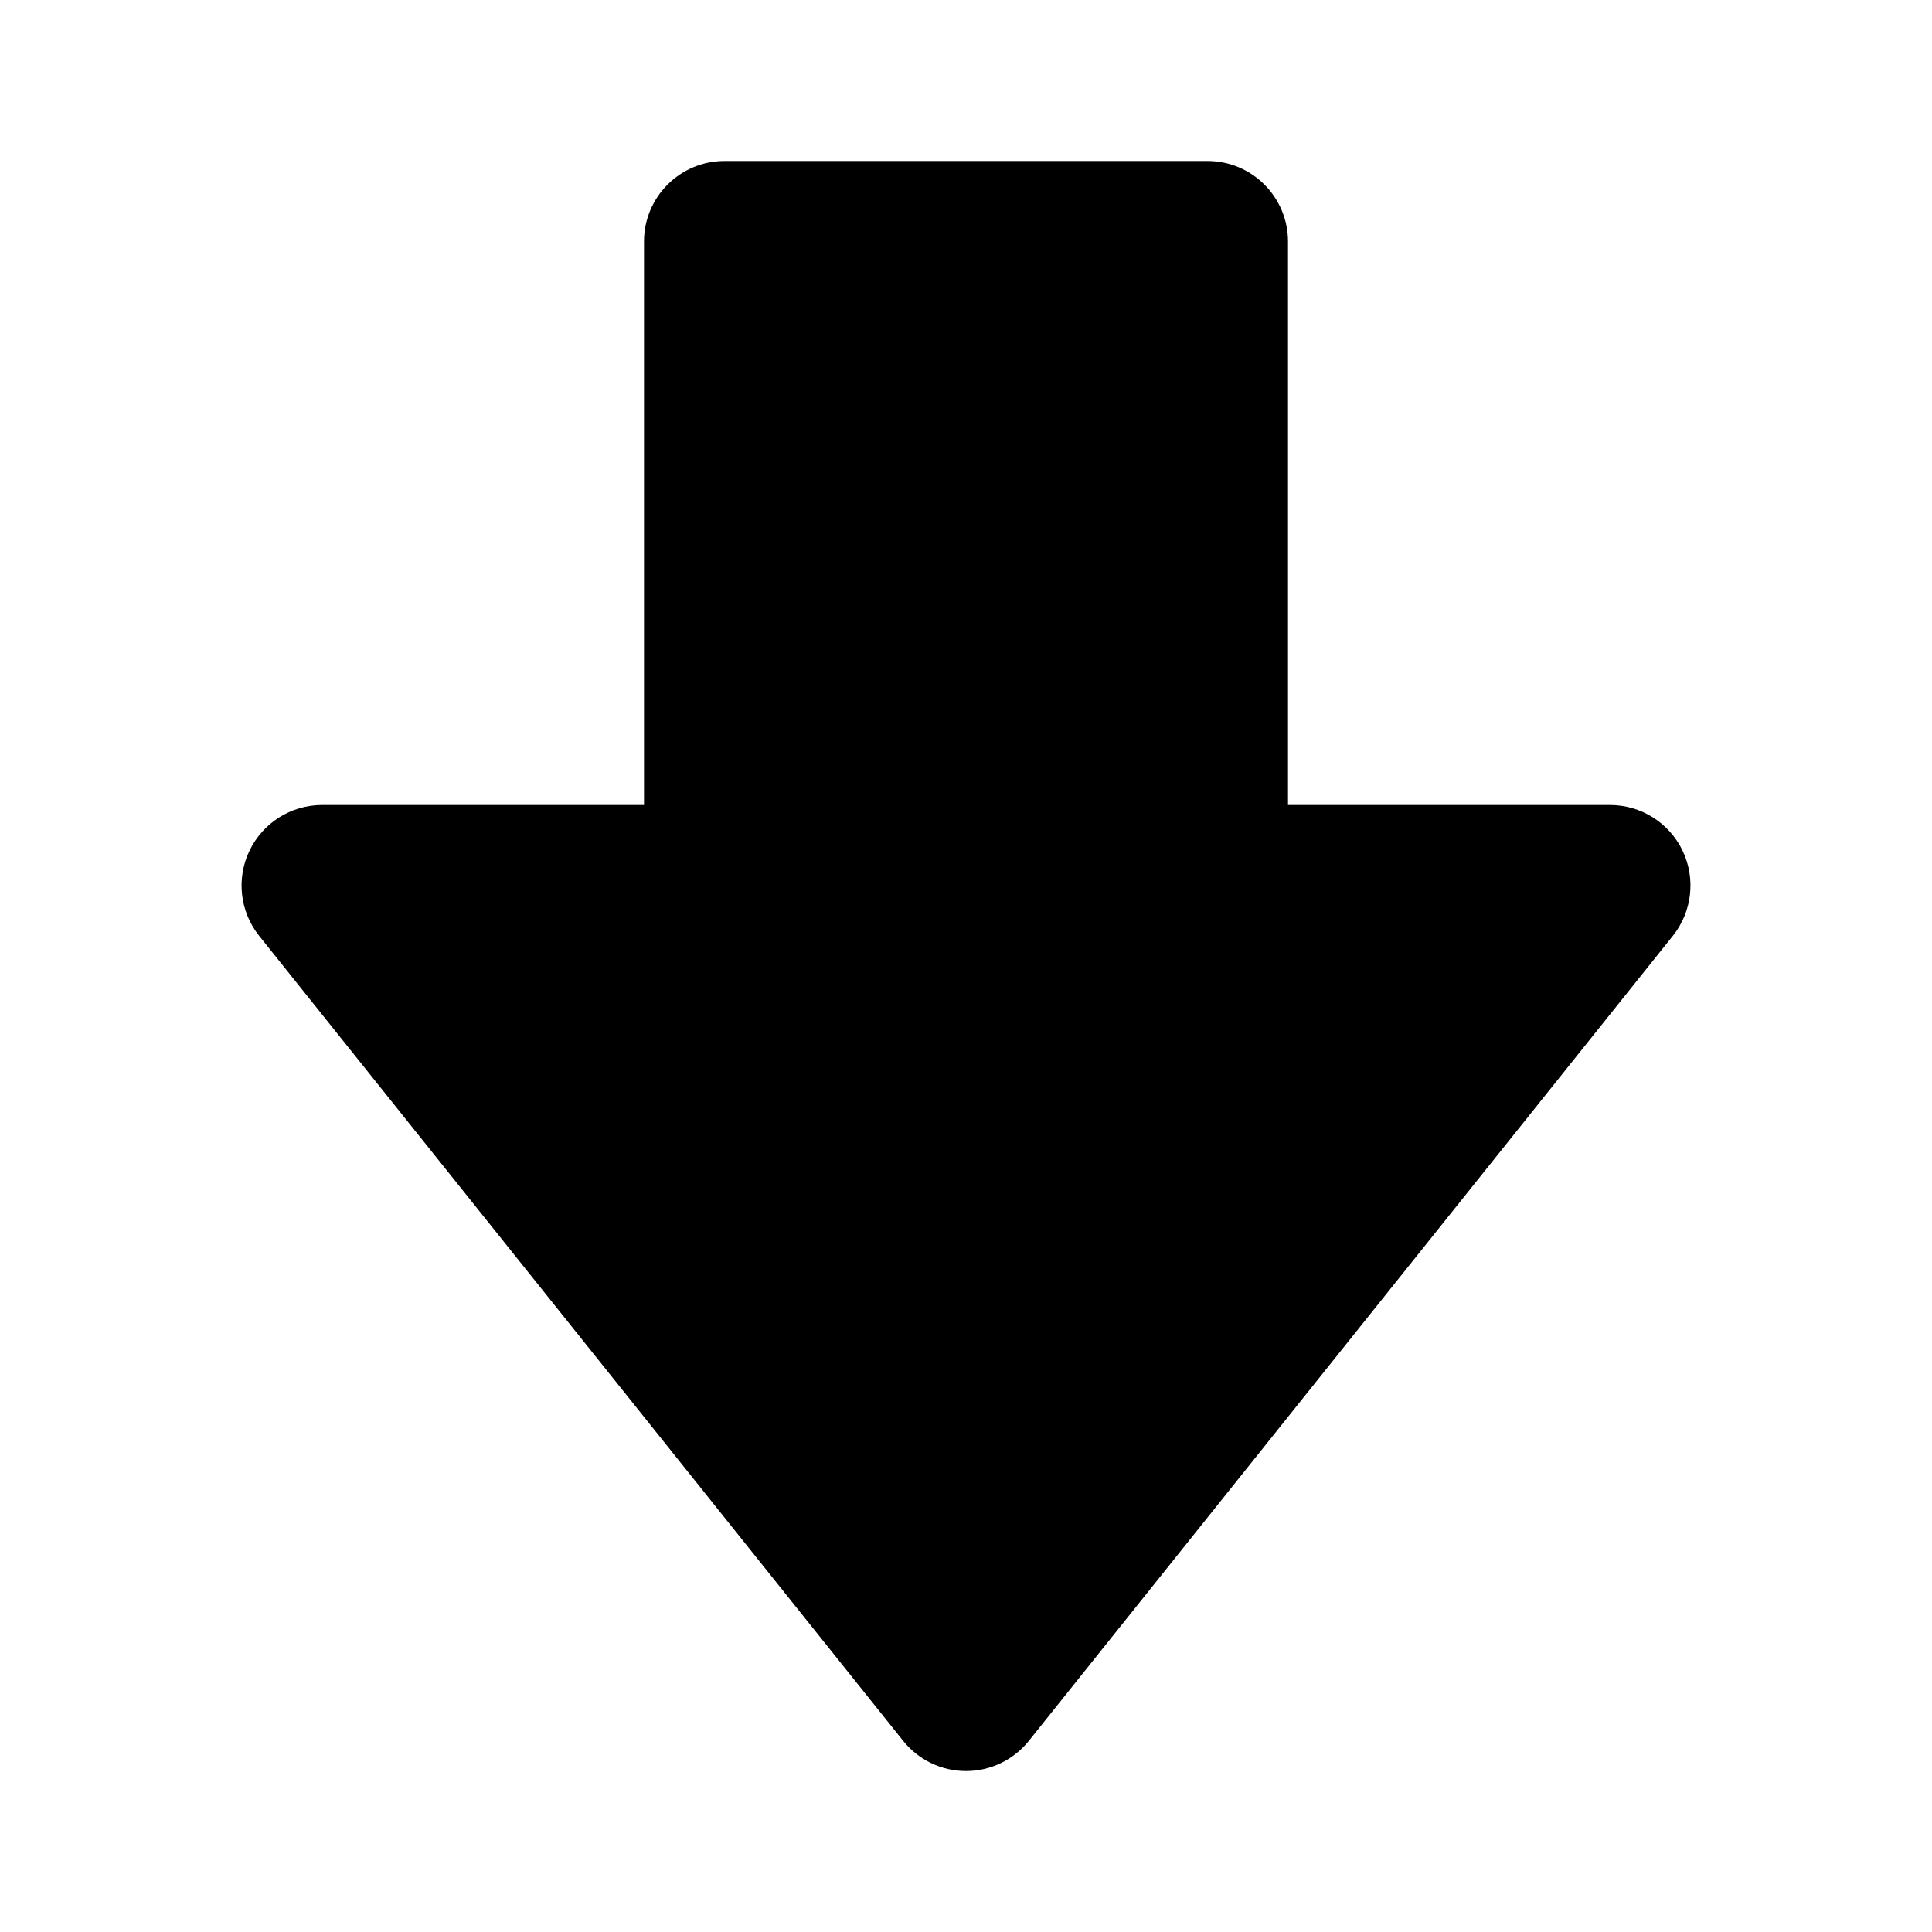
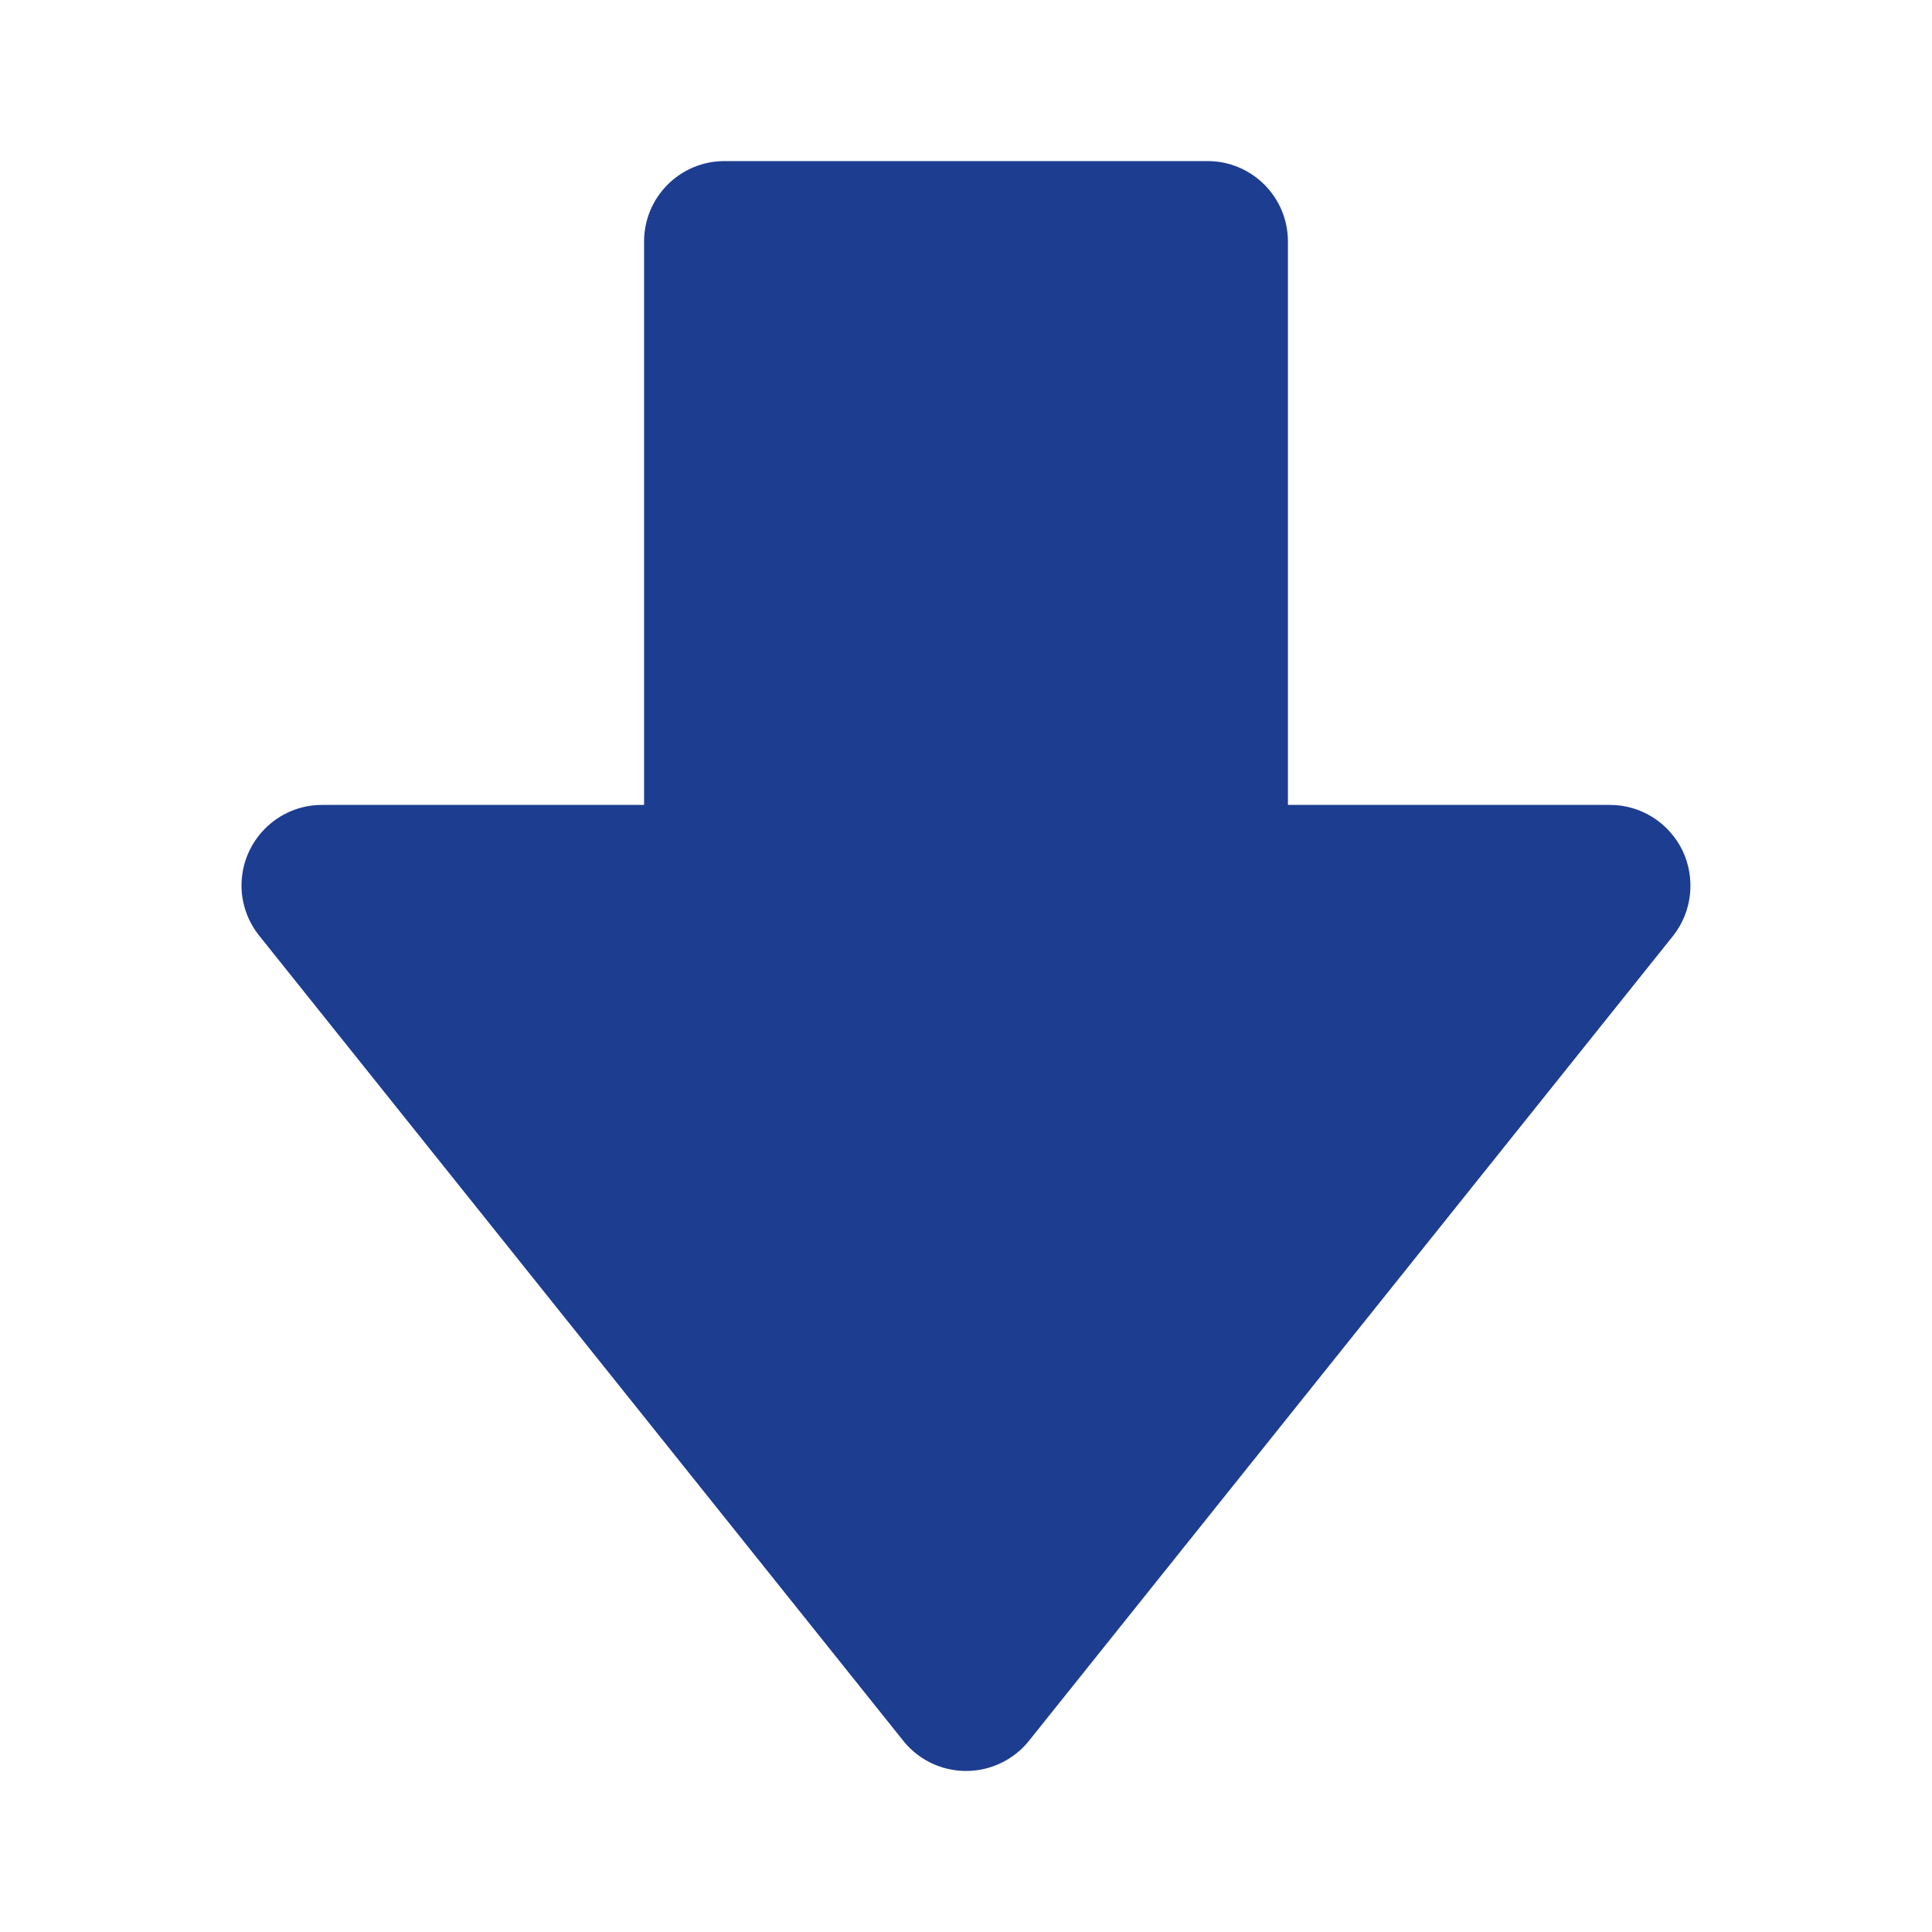
- <svg xmlns="http://www.w3.org/2000/svg" fill="#000000" width="800px" height="800px" viewBox="0 0 24 24">
-   <path d="M20.901 10.566A1.001 1.001 0 0 0 20 10h-4V3a1 1 0 0 0-1-1H9a1 1 0 0 0-1 1v7H4a1.001 1.001 0 0 0-.781 1.625l8 10a1 1 0 0 0 1.562 0l8-10c.24-.301.286-.712.12-1.059z" />
+ <svg xmlns="http://www.w3.org/2000/svg" version="1.1" id="Lager_1" x="0px" y="0px" viewBox="0 0 800 800" style="enable-background:new 0 0 800 800;" xml:space="preserve">
+   <style type="text/css">
+ 	.st0{fill:#1D3D91;}
+ </style>
+   <path class="st0" d="M696.7,352.2c-5.6-11.5-17.2-18.9-30-18.9H533.3V100c0-18.4-14.9-33.3-33.3-33.3H300  c-18.4,0-33.3,14.9-33.3,33.3v233.3H133.3c-18.4,0-33.3,15-33.3,33.4c0,7.5,2.6,14.8,7.3,20.7L374,720.8  c11.5,14.4,32.5,16.7,46.9,5.2c1.9-1.5,3.7-3.3,5.2-5.2l266.7-333.3C700.7,377.5,702.2,363.8,696.7,352.2L696.7,352.2z" />
</svg>
